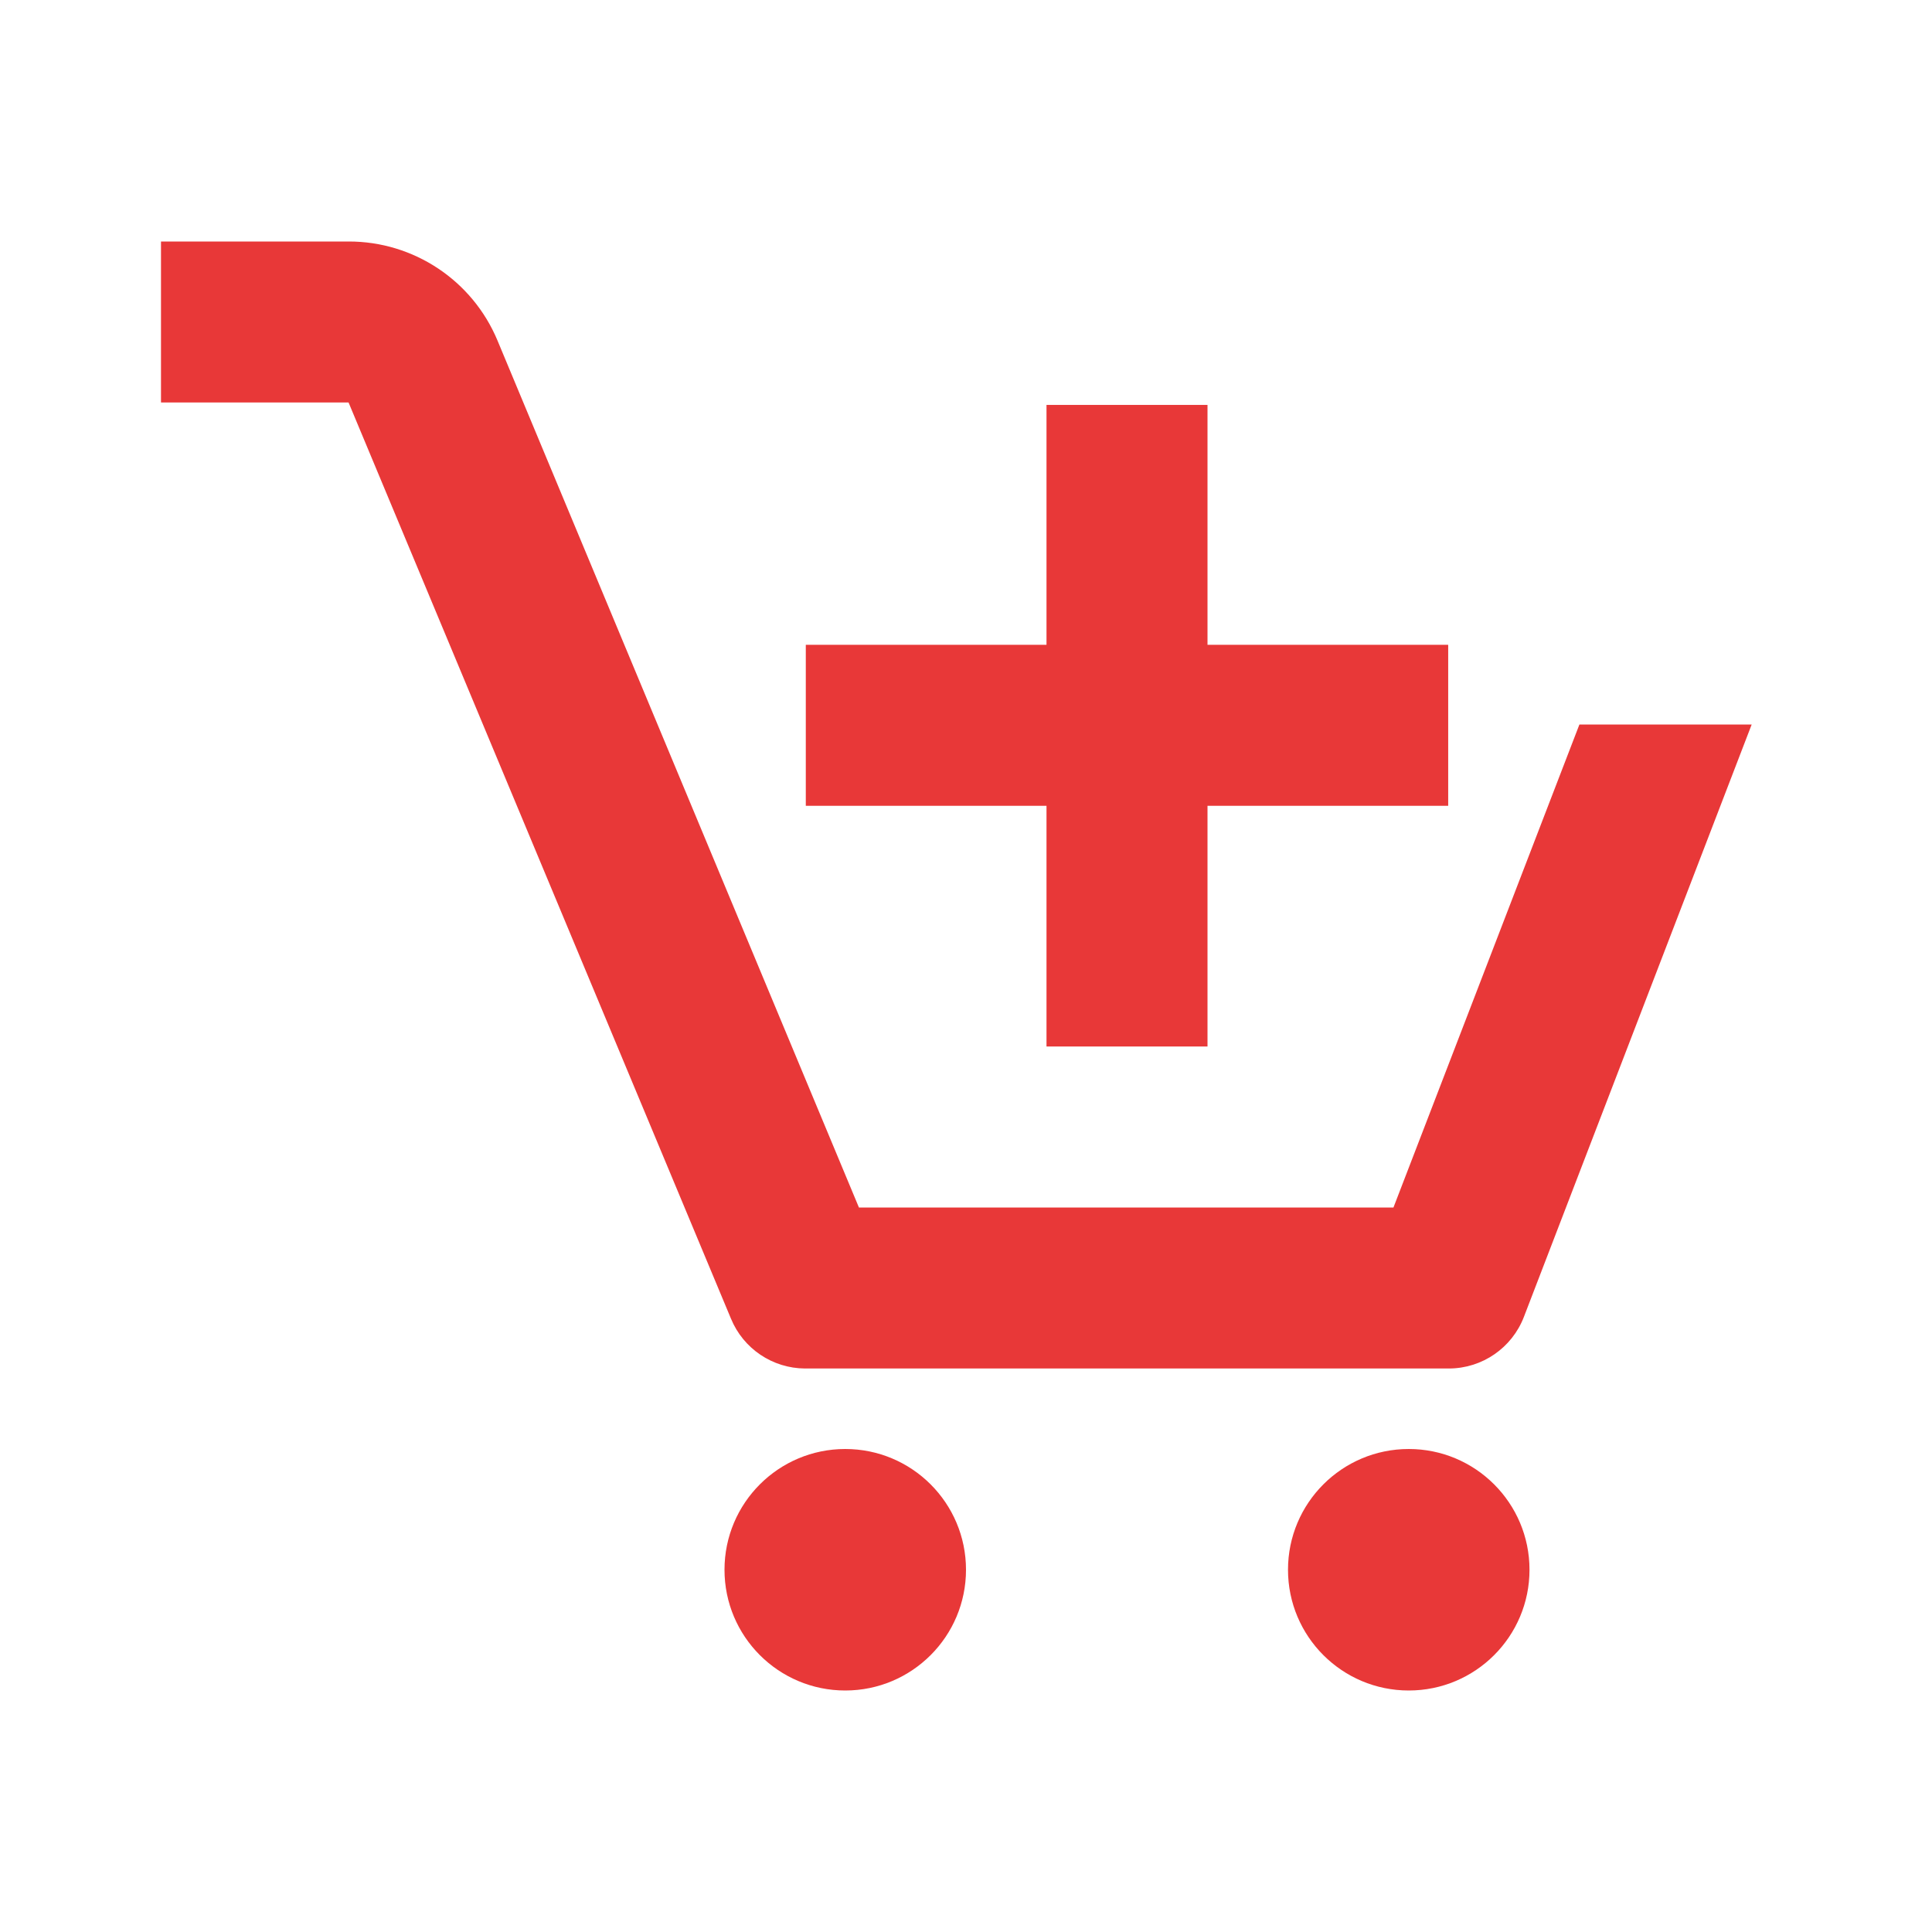
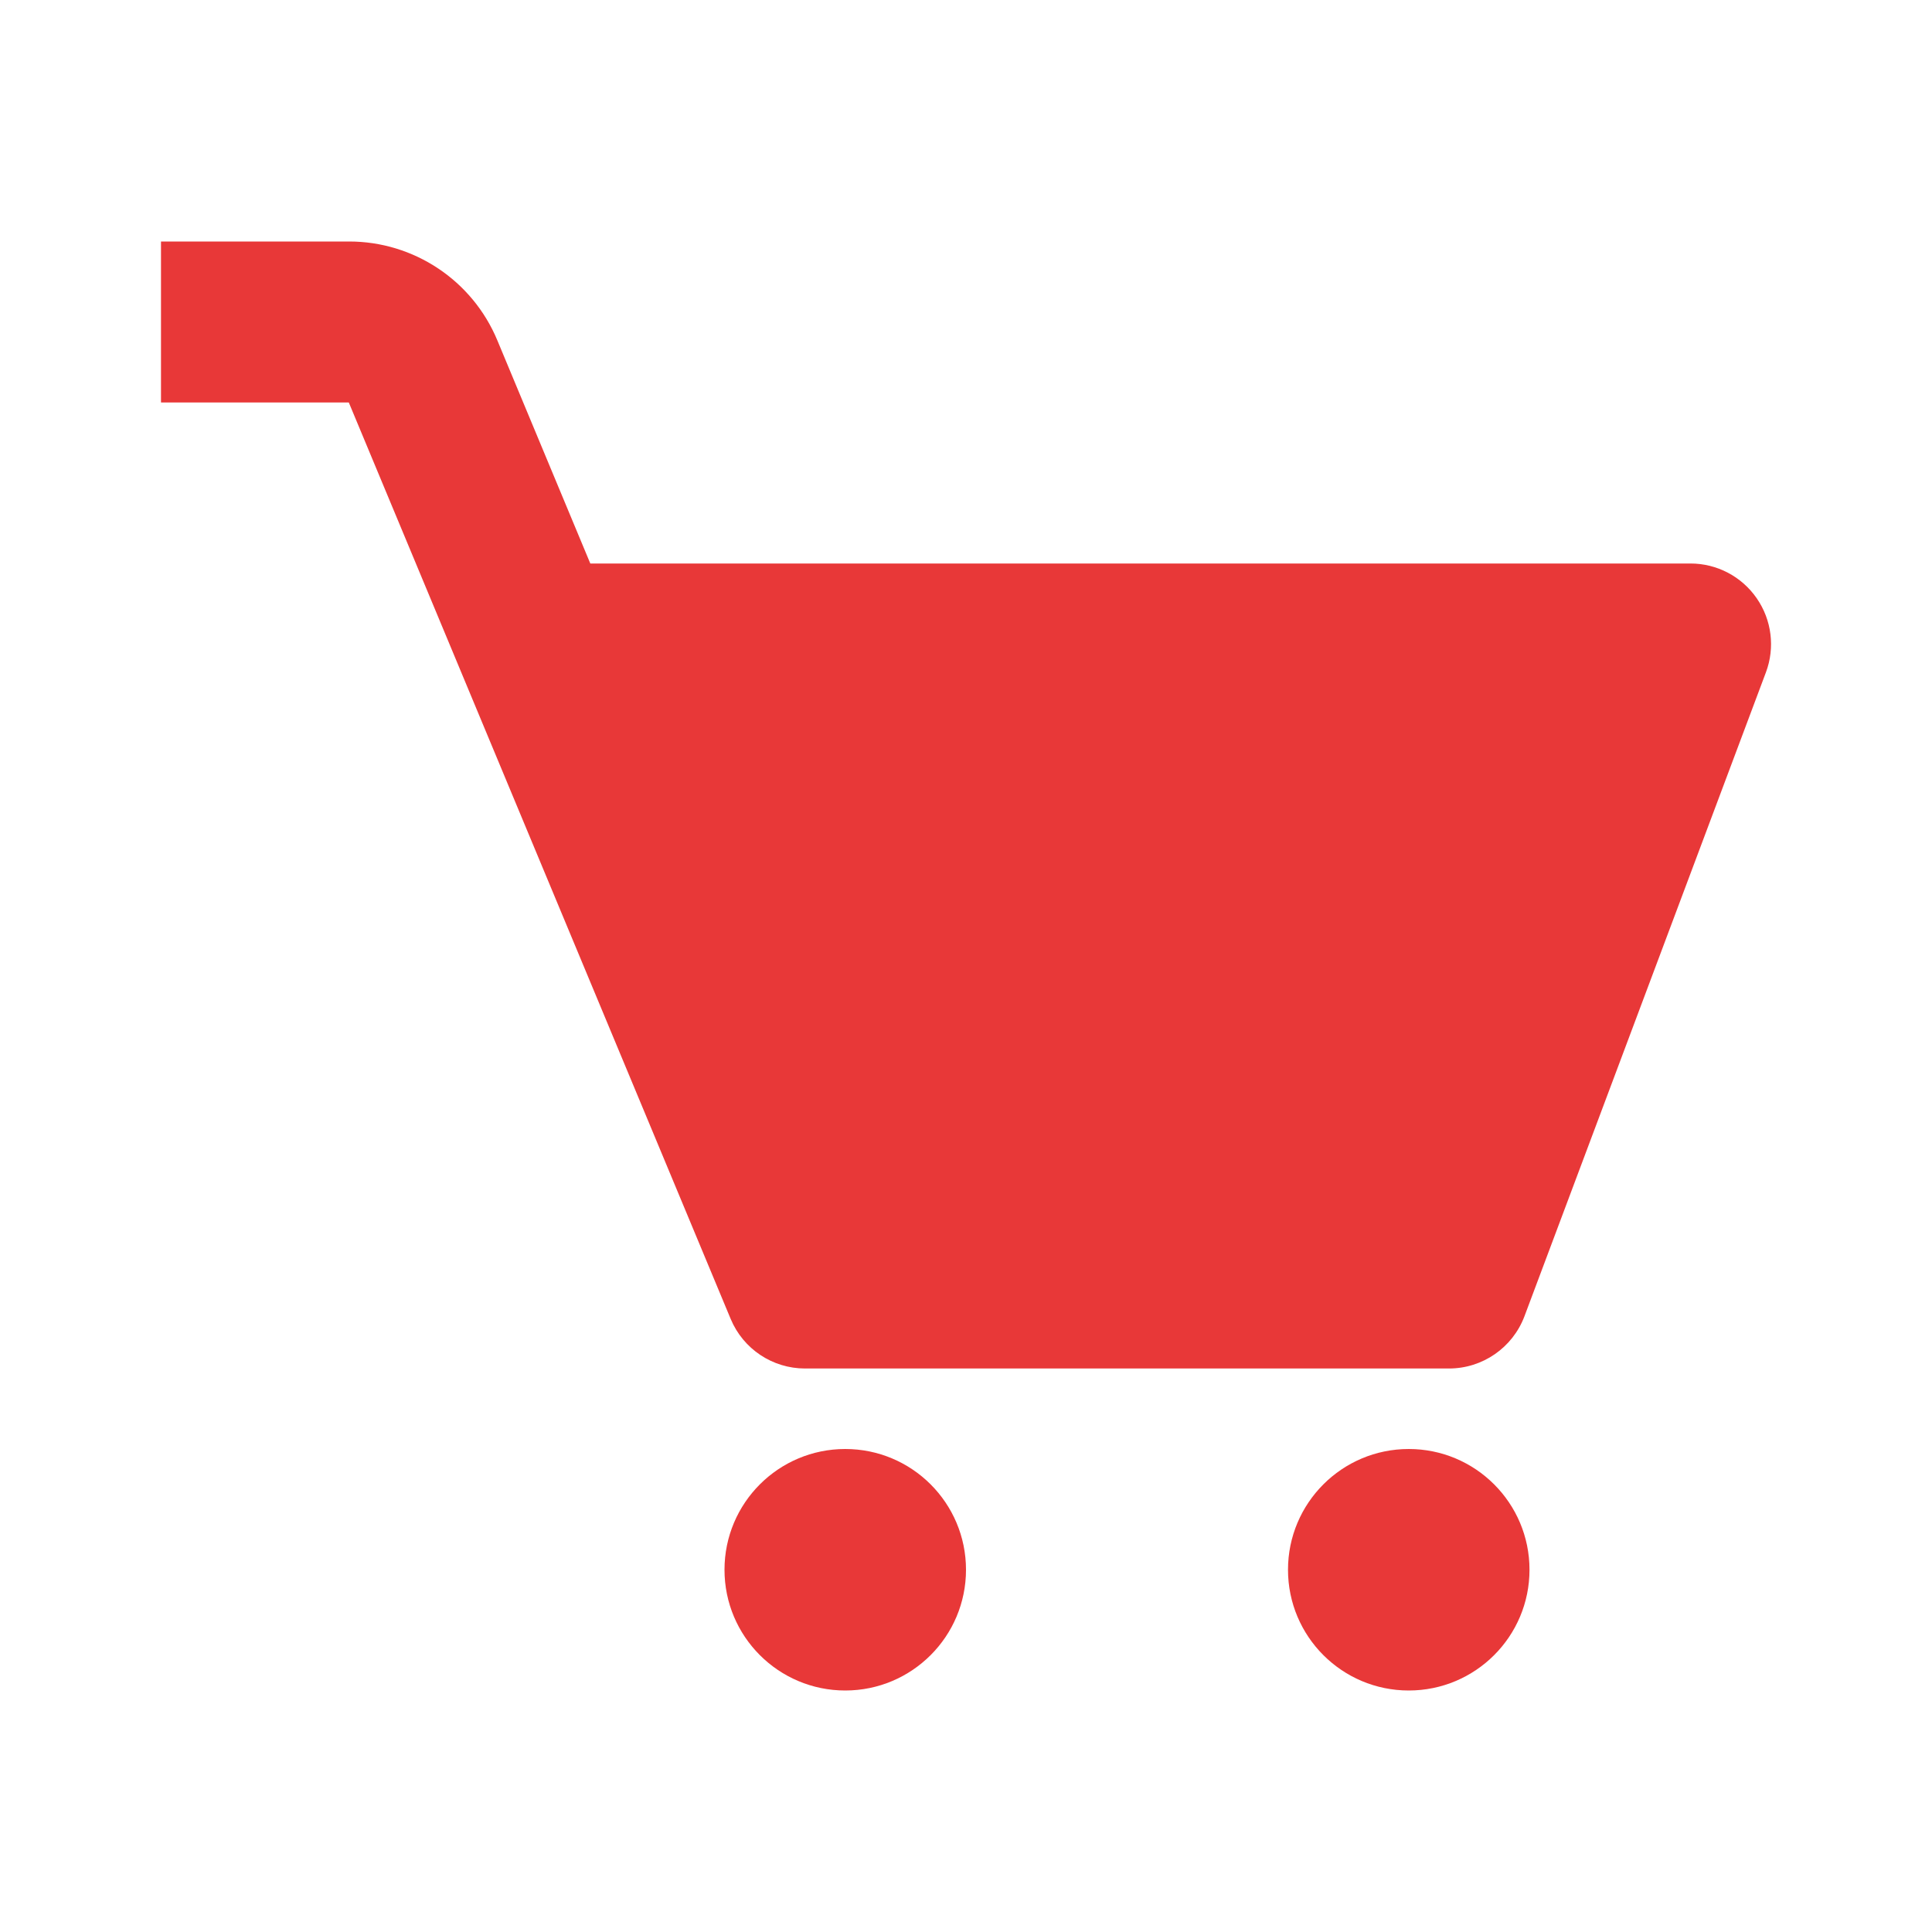
<svg xmlns="http://www.w3.org/2000/svg" width="30" height="30" viewBox="0 0 24 24" style="fill: #E83838;transform: ;msFilter:;">
+   <path d="M21.822 7.431A1 1 0 0 0 21 7H7.333L6.179 4.23A1.994 1.994 0 0 0 4.333 3H2v2h2.333l4.744 11.385A1 1 0 0 0 10 17h8c.417 0 .79-.259.937-.648l3-8a1 1 0 0 0-.115-.921z" />
  <circle cx="10.5" cy="19.5" r="1.5" />
  <circle cx="17.5" cy="19.5" r="1.5" />
-   <path d="M13 13h2v-2.99h2.99v-2H15V5.03h-2v2.98h-2.99v2H13V13z" />
-   <path d="M10 17h8a1 1 0 0 0 .93-.64L21.76 9h-2.14l-2.31 6h-6.64L6.18 4.23A2 2 0 0 0 4.33 3H2v2h2.33l4.75 11.38A1 1 0 0 0 10 17z" />
</svg>
